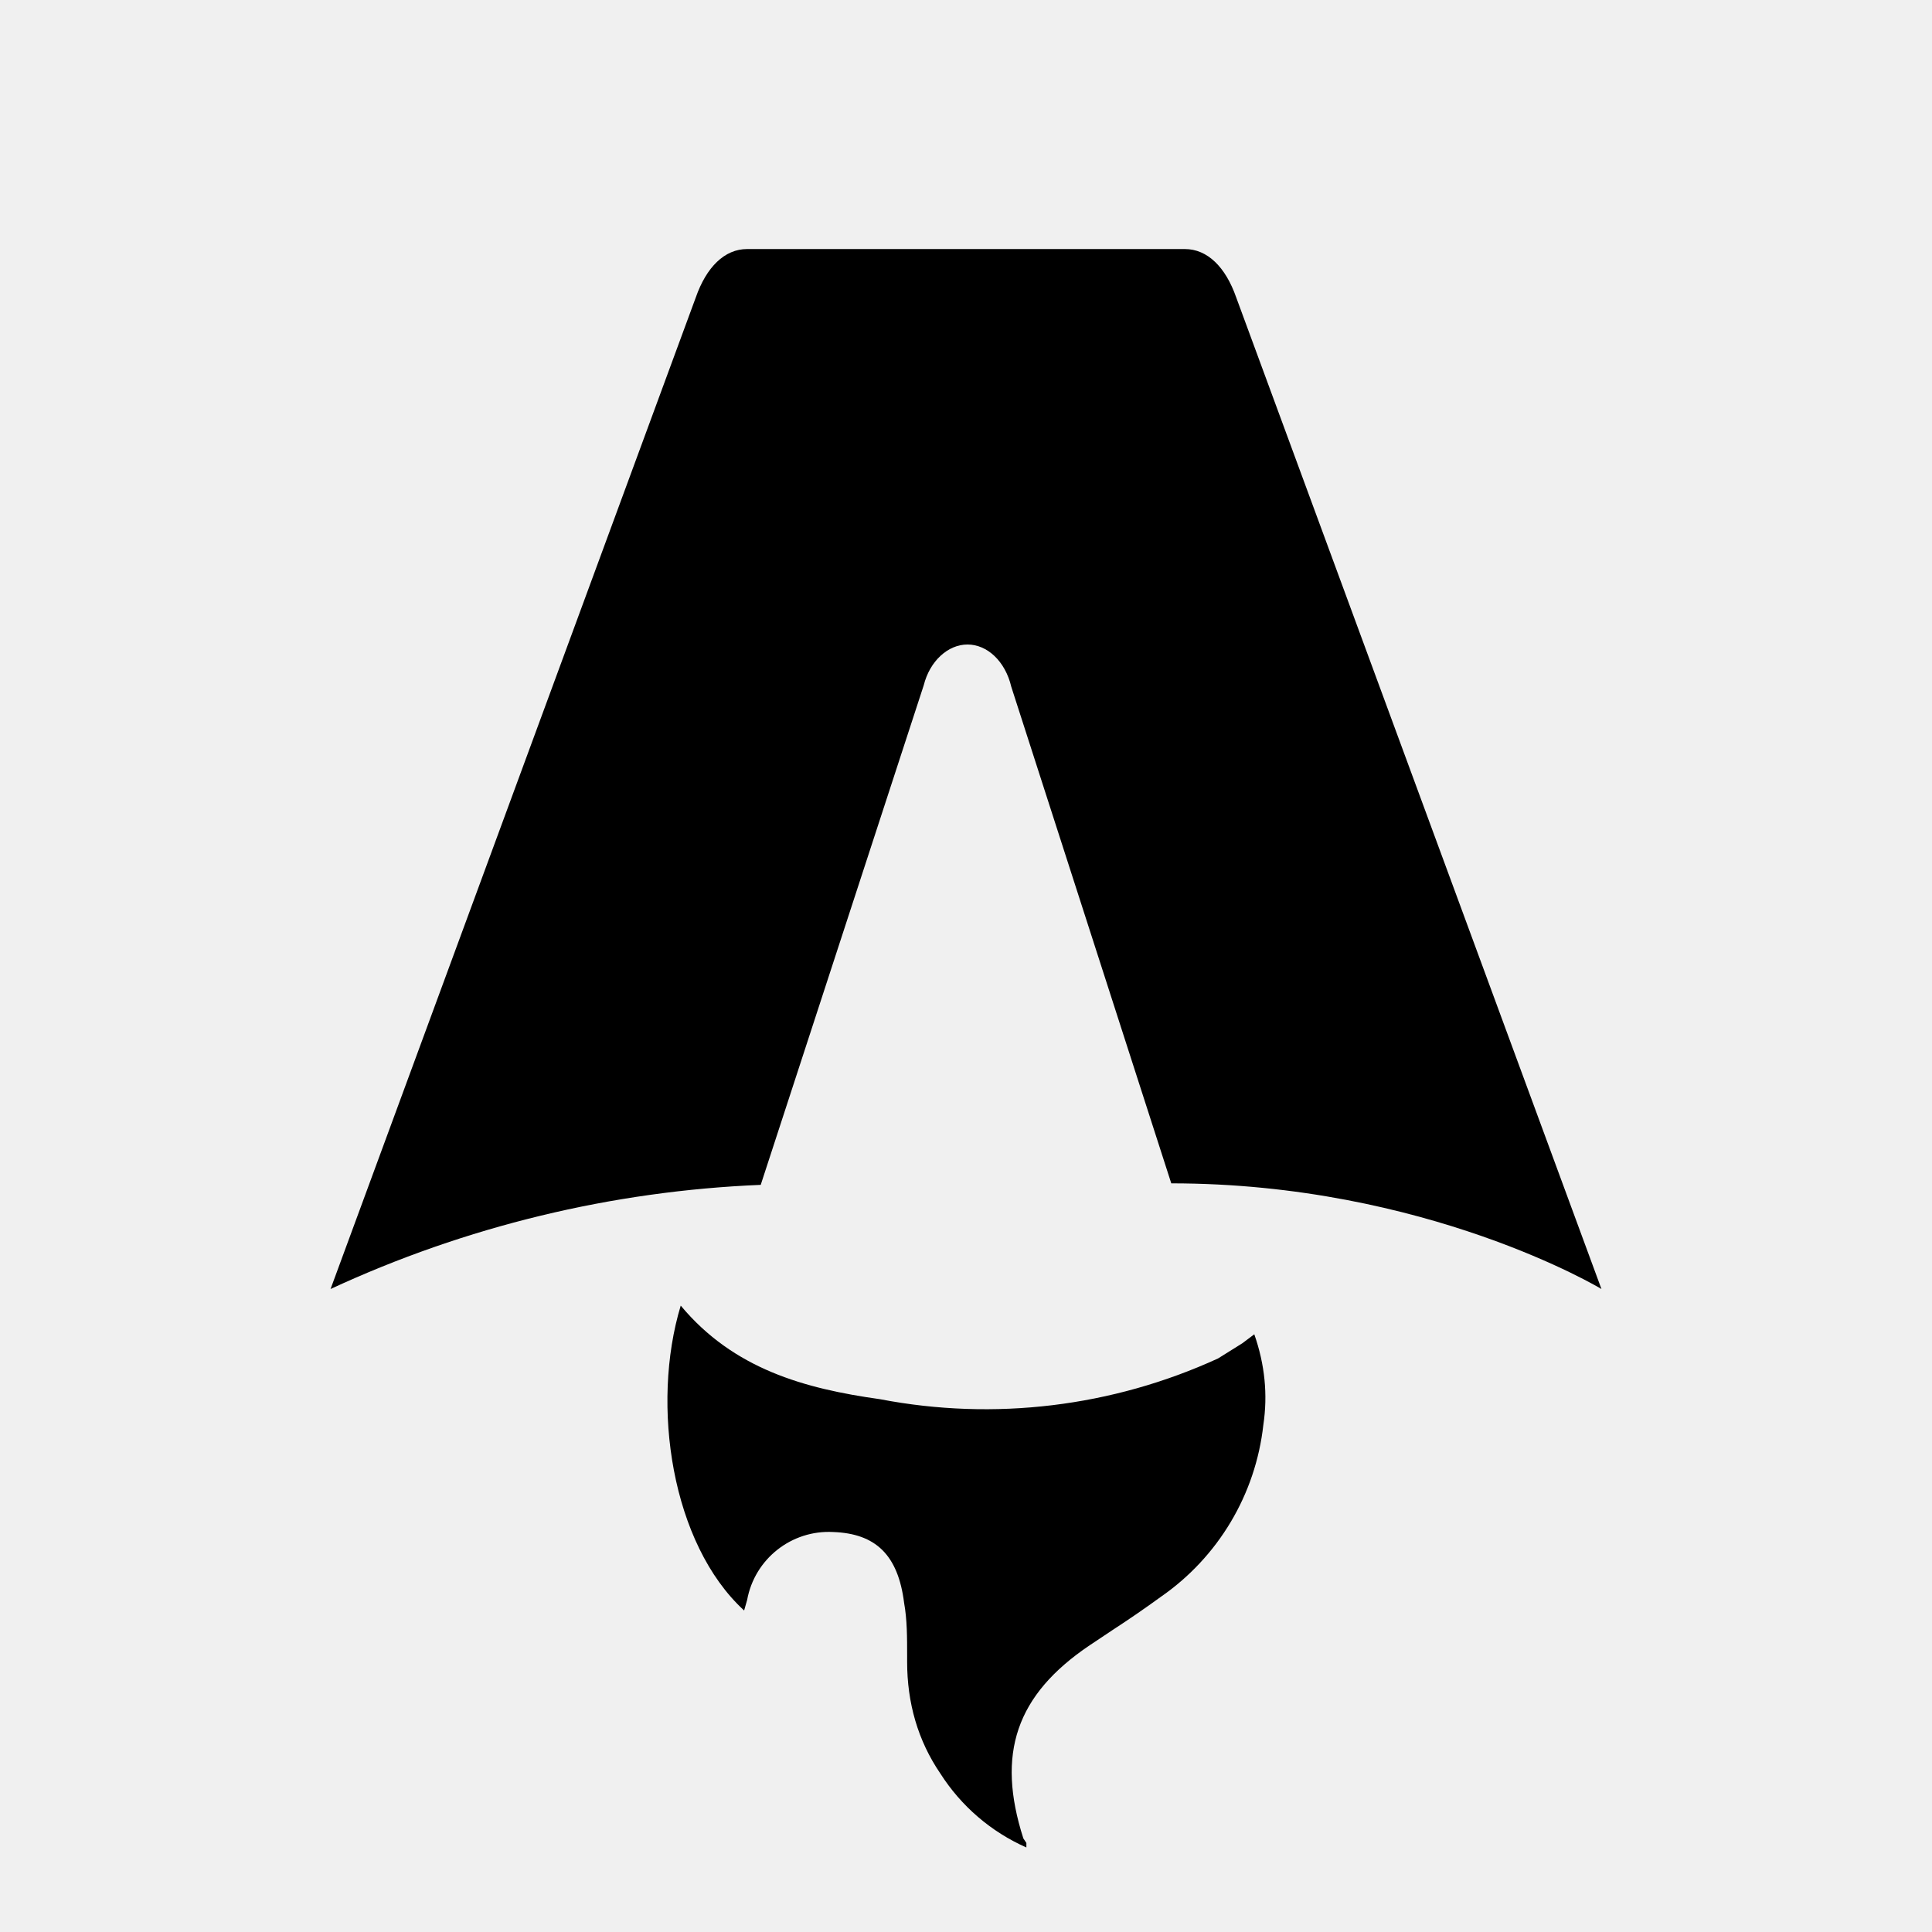
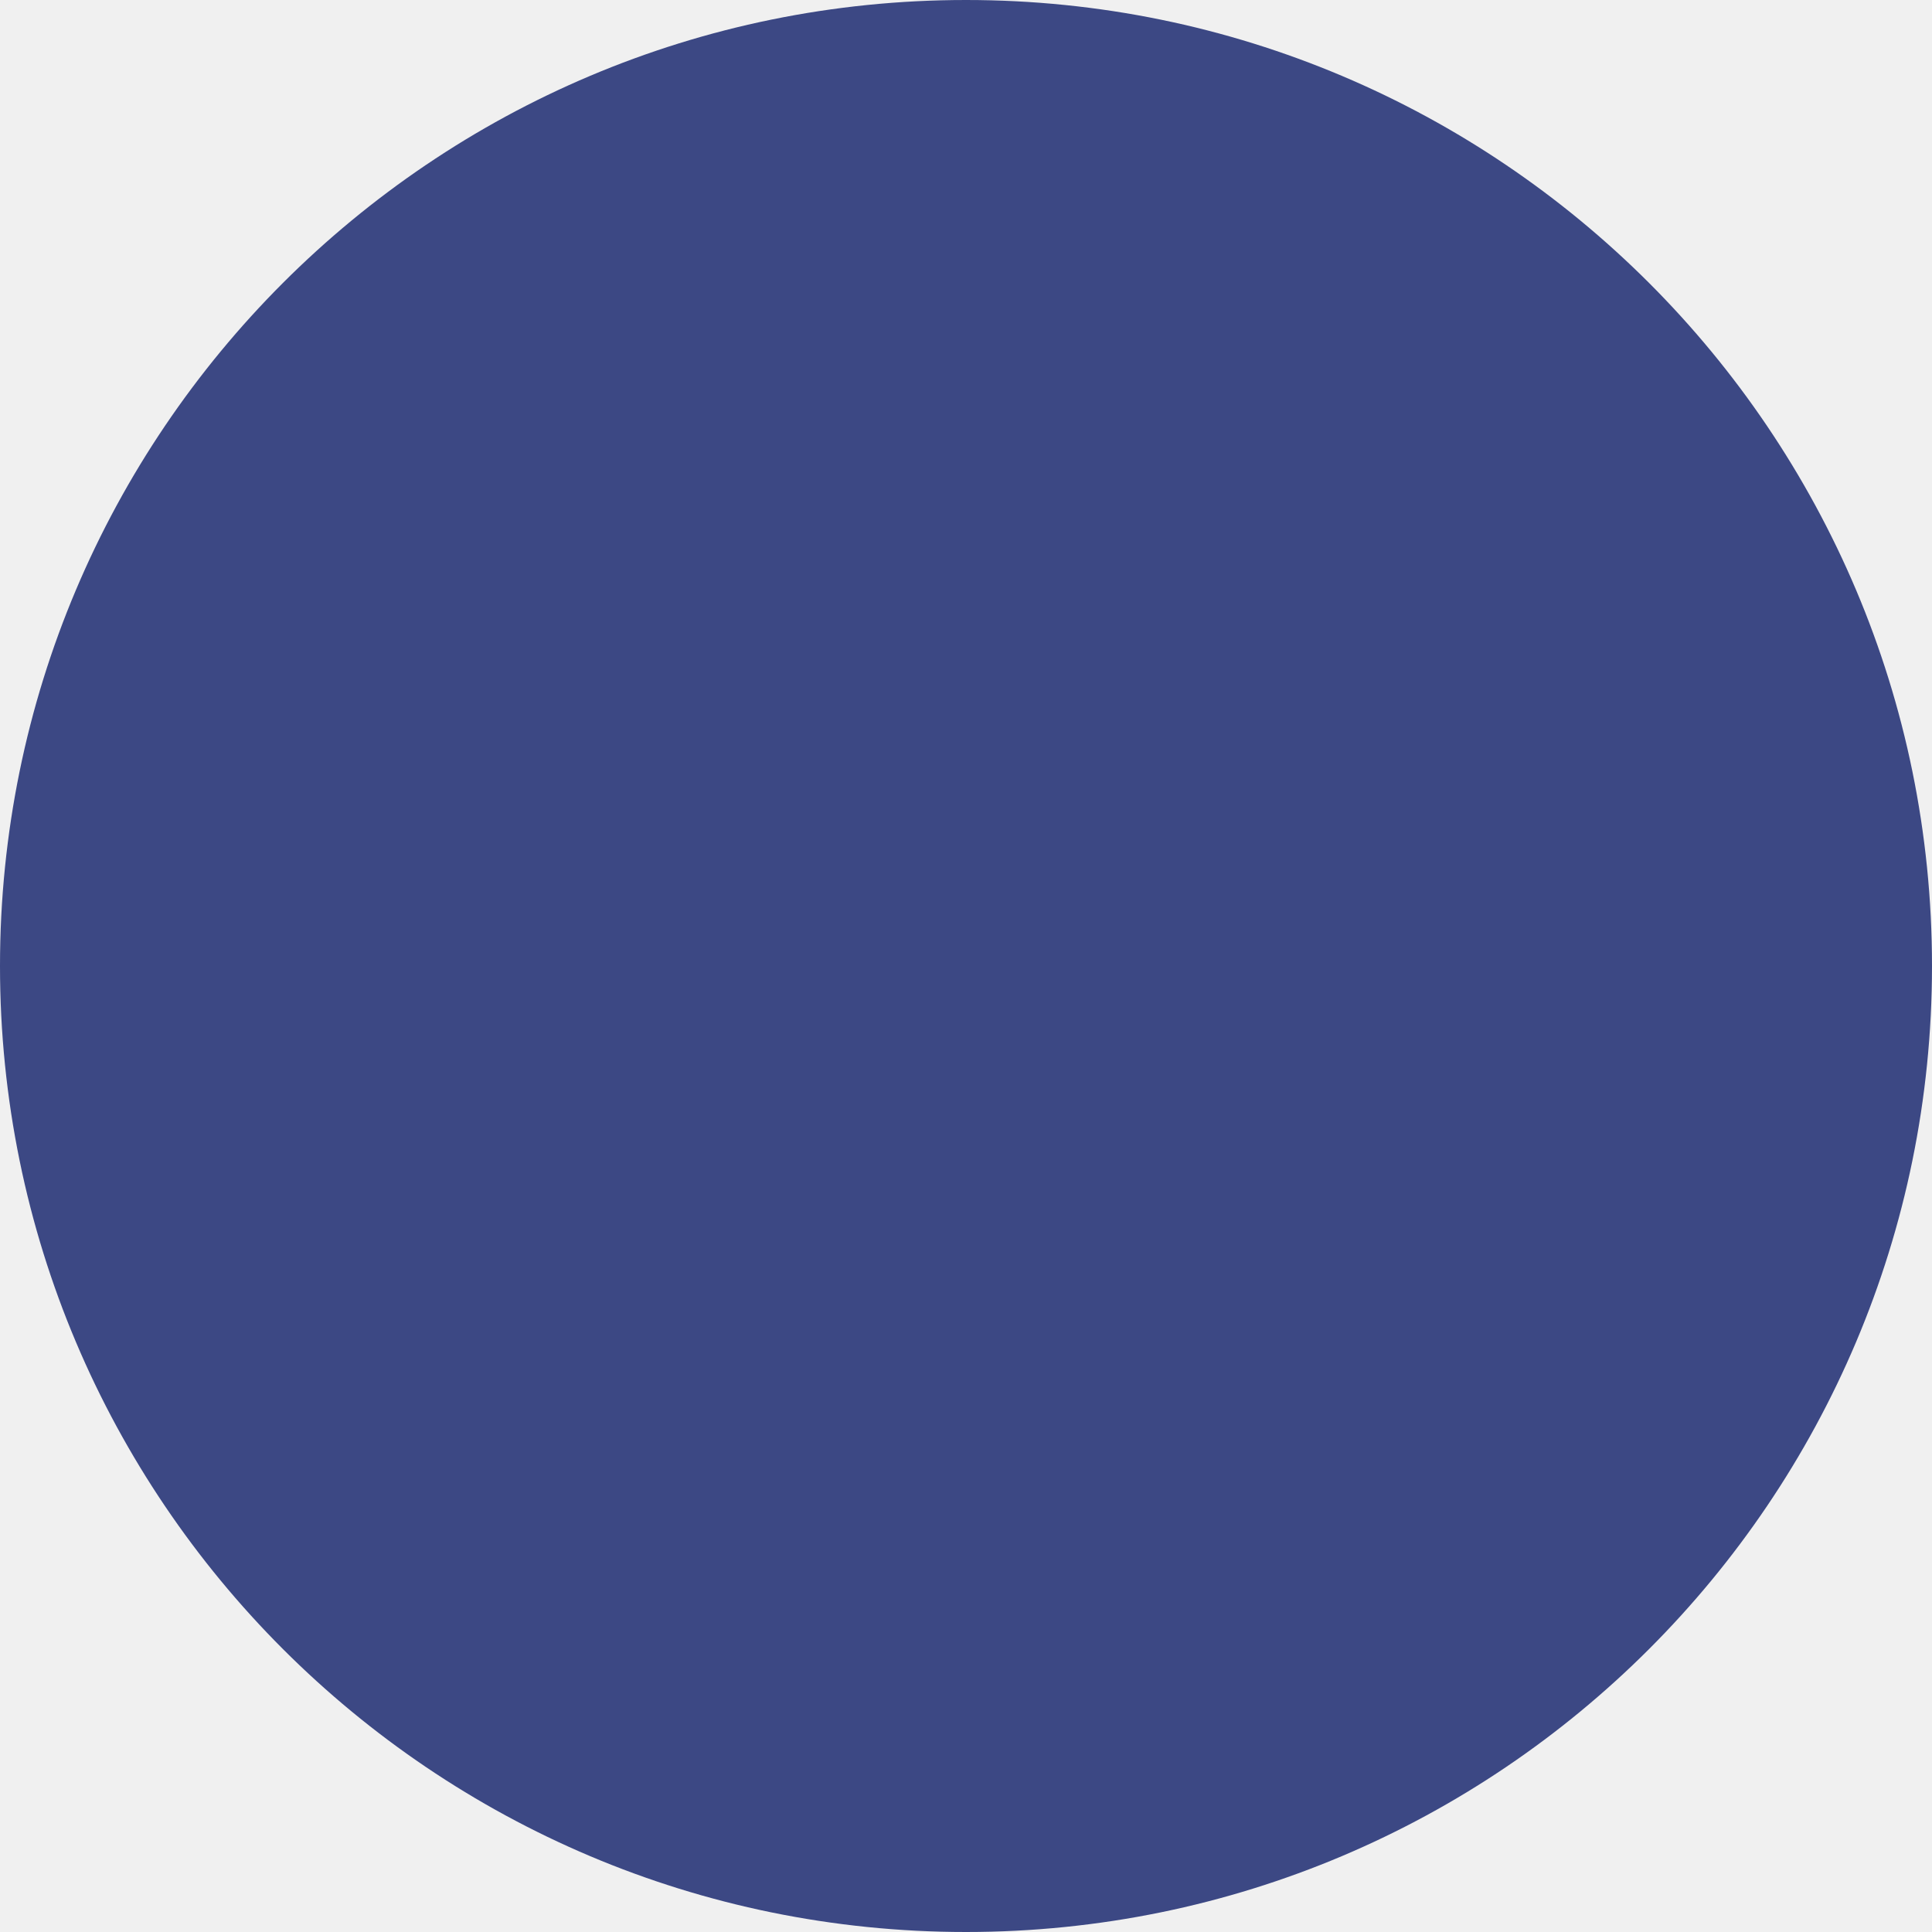
- <svg xmlns="http://www.w3.org/2000/svg" fill="none" viewBox="0 0 128 128">
-   <path d="M50.4 78.5a75.1 75.1 0 0 0-28.5 6.9l24.2-65.7c.7-2 1.9-3.2 3.4-3.2h29c1.5 0 2.7 1.2 3.4 3.2l24.2 65.7s-11.6-7-28.5-7L67 45.5c-.4-1.7-1.6-2.8-2.9-2.8-1.3 0-2.5 1.1-2.9 2.7L50.4 78.5Zm-1.1 28.2Zm-4.2-20.2c-2 6.6-.6 15.8 4.2 20.2a17.5 17.5 0 0 1 .2-.7 5.5 5.5 0 0 1 5.7-4.5c2.8.1 4.3 1.5 4.7 4.7.2 1.1.2 2.3.2 3.5v.4c0 2.7.7 5.2 2.2 7.4a13 13 0 0 0 5.7 4.9v-.3l-.2-.3c-1.8-5.6-.5-9.5 4.4-12.8l1.5-1a73 73 0 0 0 3.2-2.2 16 16 0 0 0 6.8-11.4c.3-2 .1-4-.6-6l-.8.6-1.6 1a37 37 0 0 1-22.4 2.7c-5-.7-9.7-2-13.2-6.2Z" />
+ <svg xmlns="http://www.w3.org/2000/svg" width="128" height="128" viewBox="0 0 128 128" fill="none">
+   <circle cx="64" cy="64" r="64" fill="#FF7300" />
  <style>
-         path { fill: #000; }
+         circle { fill: #3C4884; }
        @media (prefers-color-scheme: dark) {
-             path { fill: #FFF; }
+         circle { fill: #FF7300; }
        }
    </style>
</svg>
